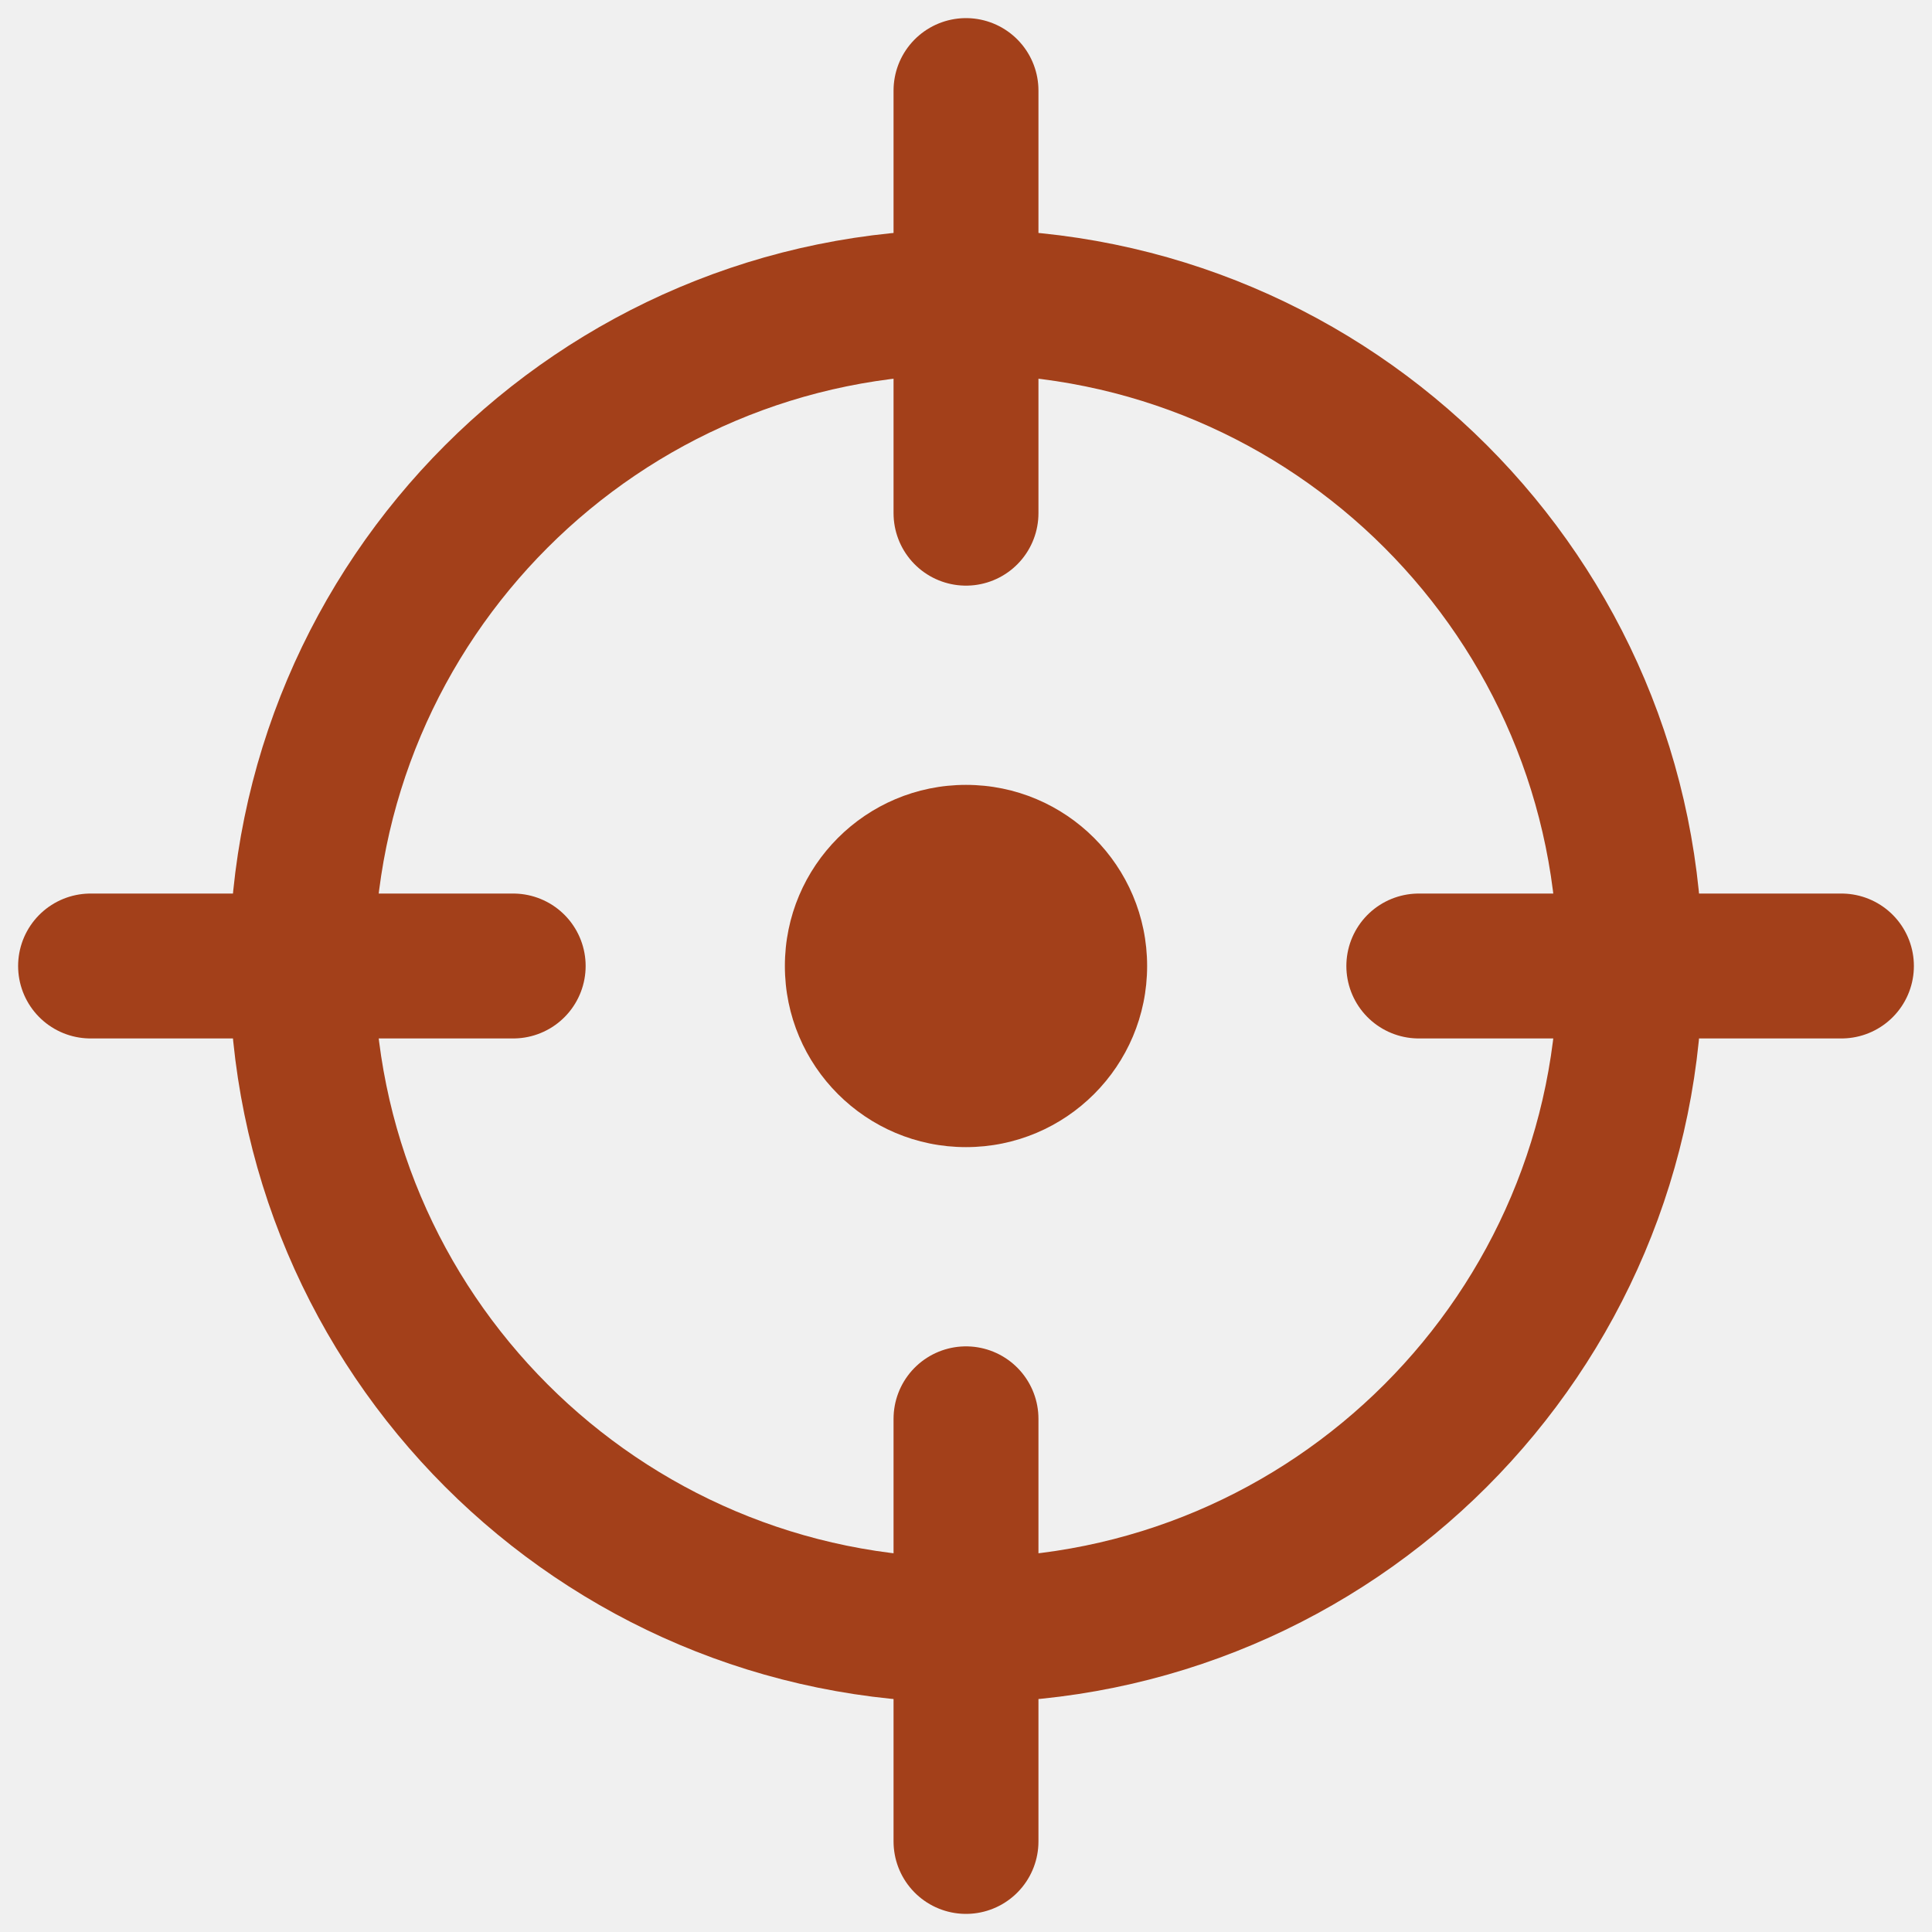
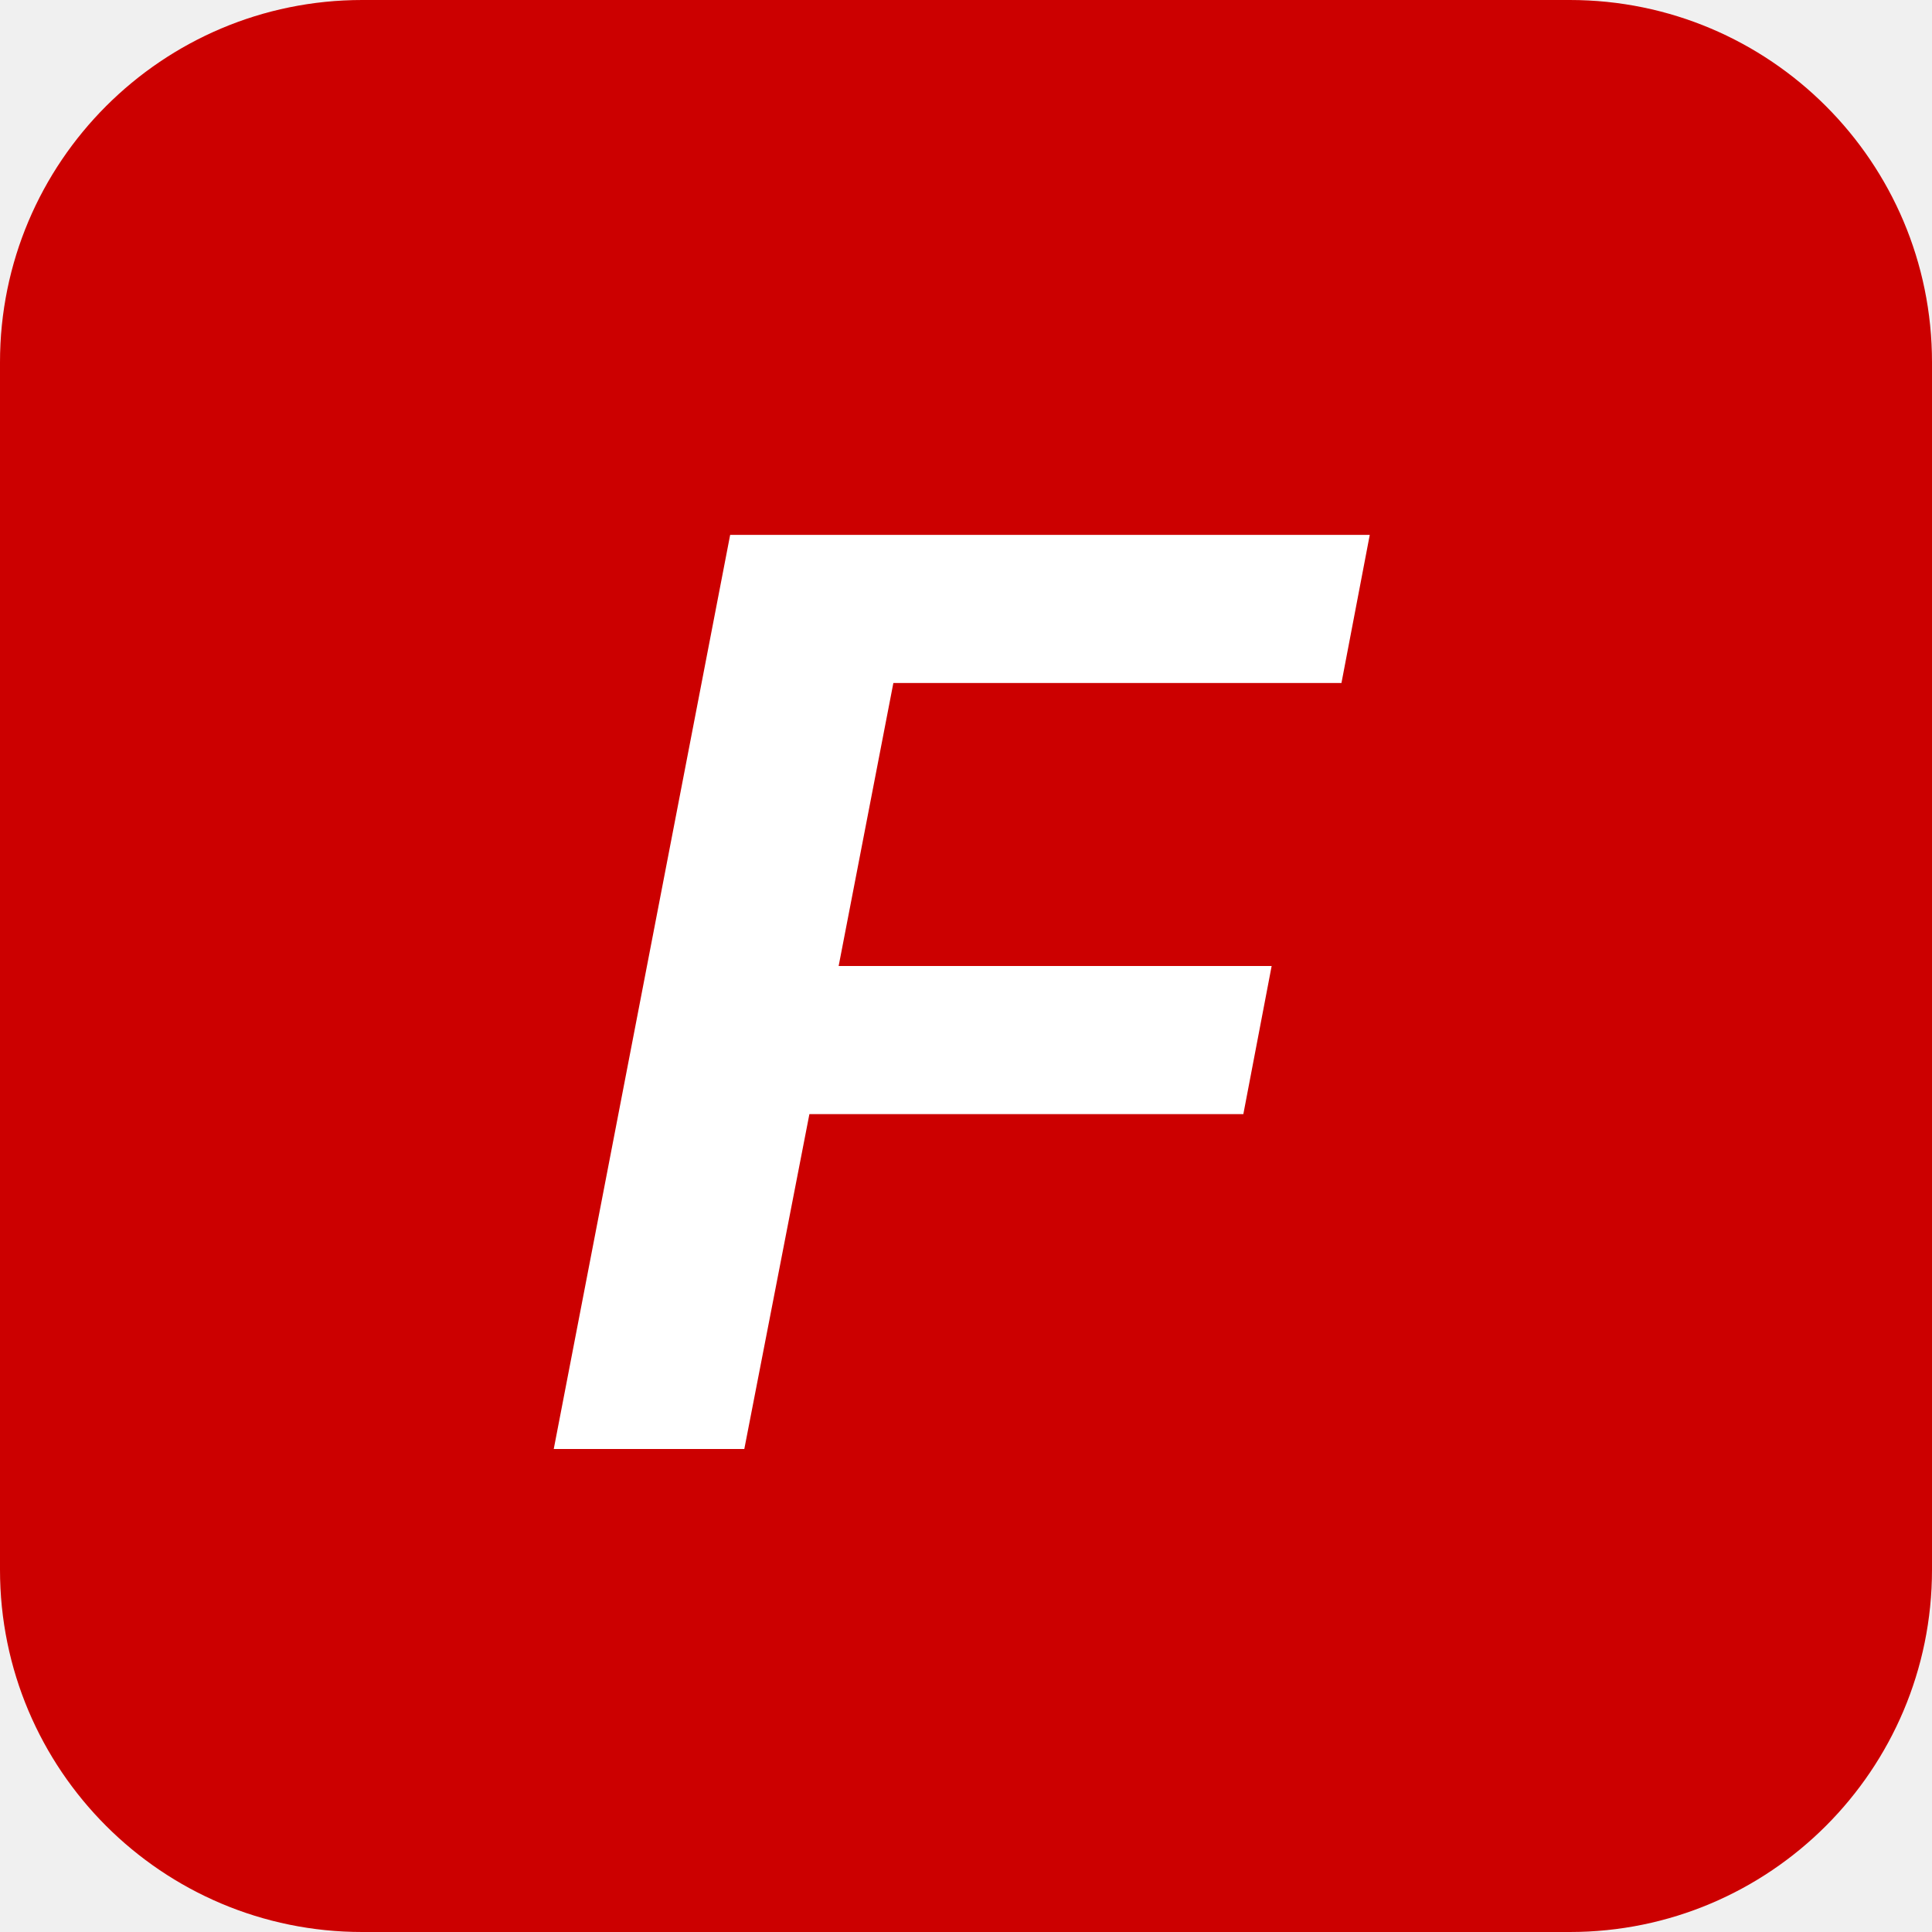
- <svg xmlns="http://www.w3.org/2000/svg" viewBox="0 0 32 32" fill="none">
-   <style>g{stroke:#a3401a}circle.c{fill:#a3401a}@media (prefers-color-scheme:dark){g{stroke:#f08a5d}circle.c{fill:#f08a5d}}</style>
-   <g stroke-width="2.4">
-     <circle cx="16" cy="16" r="11" />
-     <path d="M16 1.5v7M16 23.5v7M1.5 16h7M23.5 16h7" stroke-linecap="round" />
-   </g>
-   <circle class="c" cx="16" cy="16" r="3" />
+ <svg xmlns="http://www.w3.org/2000/svg" viewBox="0 0 32 32">
+   <rect width="32" height="32" rx="6" fill="#cc0000" />
+   <text x="15.5" y="24" text-anchor="middle" font-family="Arial, Helvetica, sans-serif" font-size="22" font-weight="700" font-style="italic" fill="#fff">F</text>
</svg>
